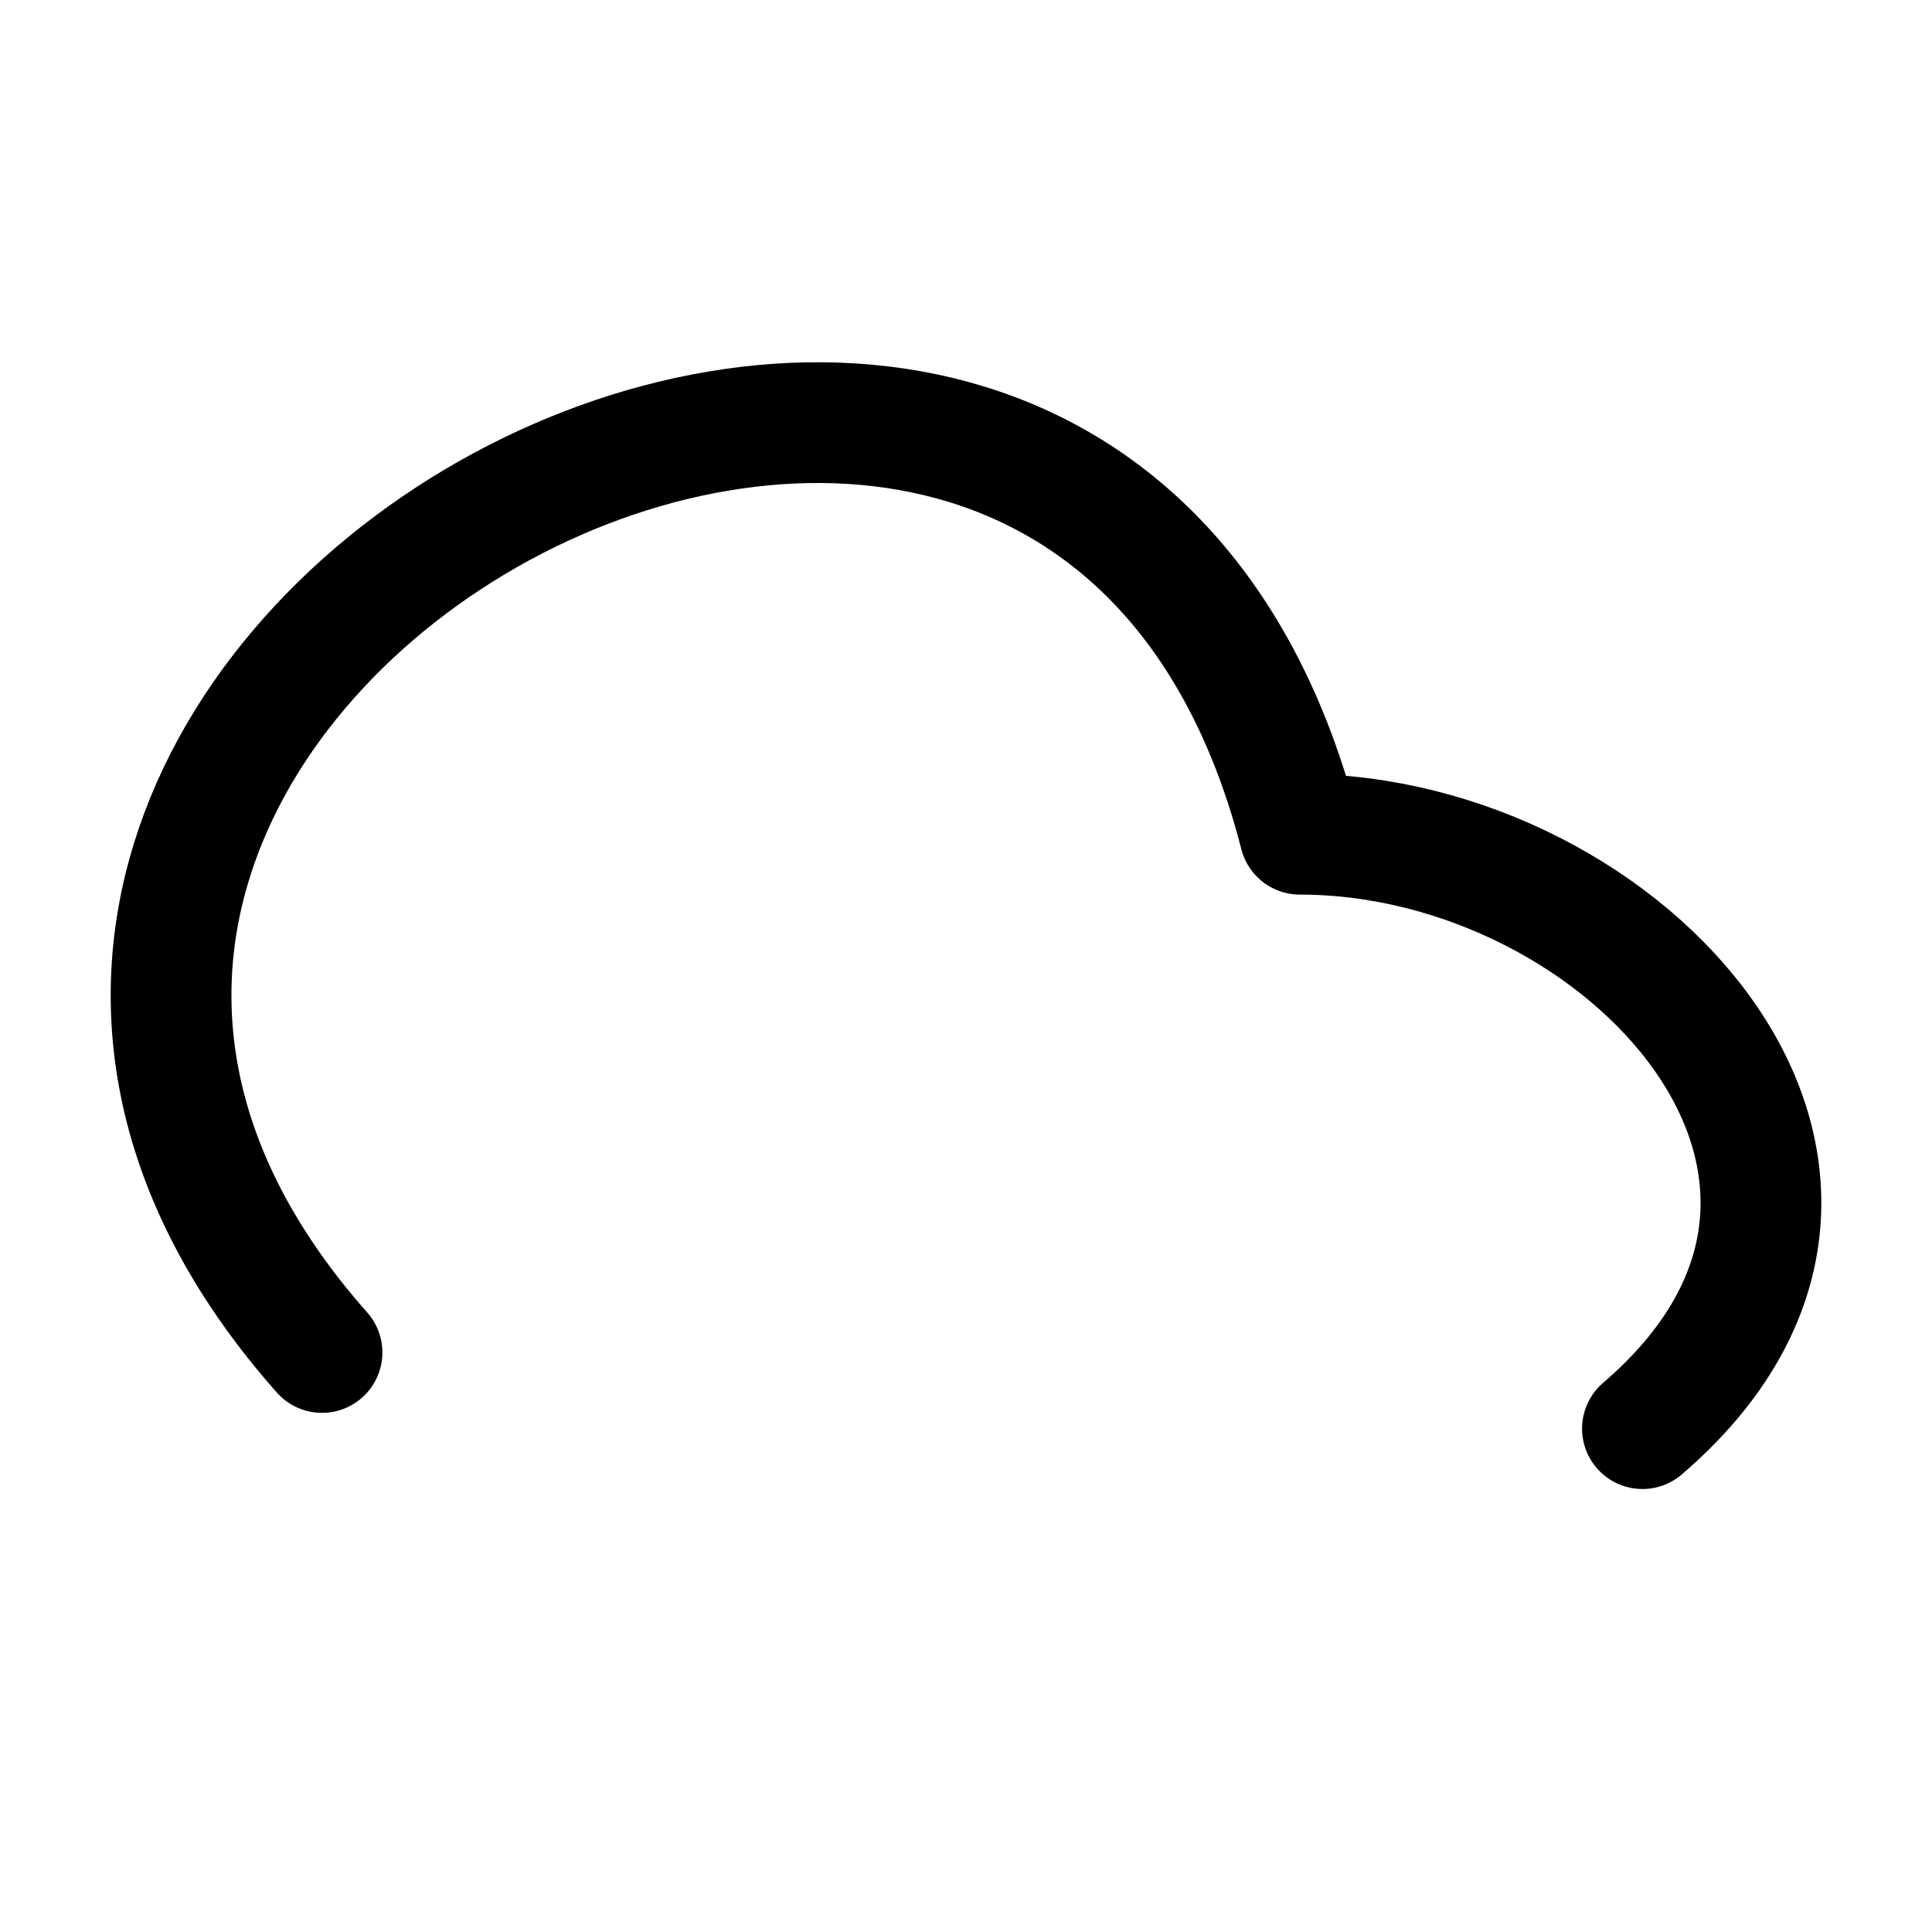
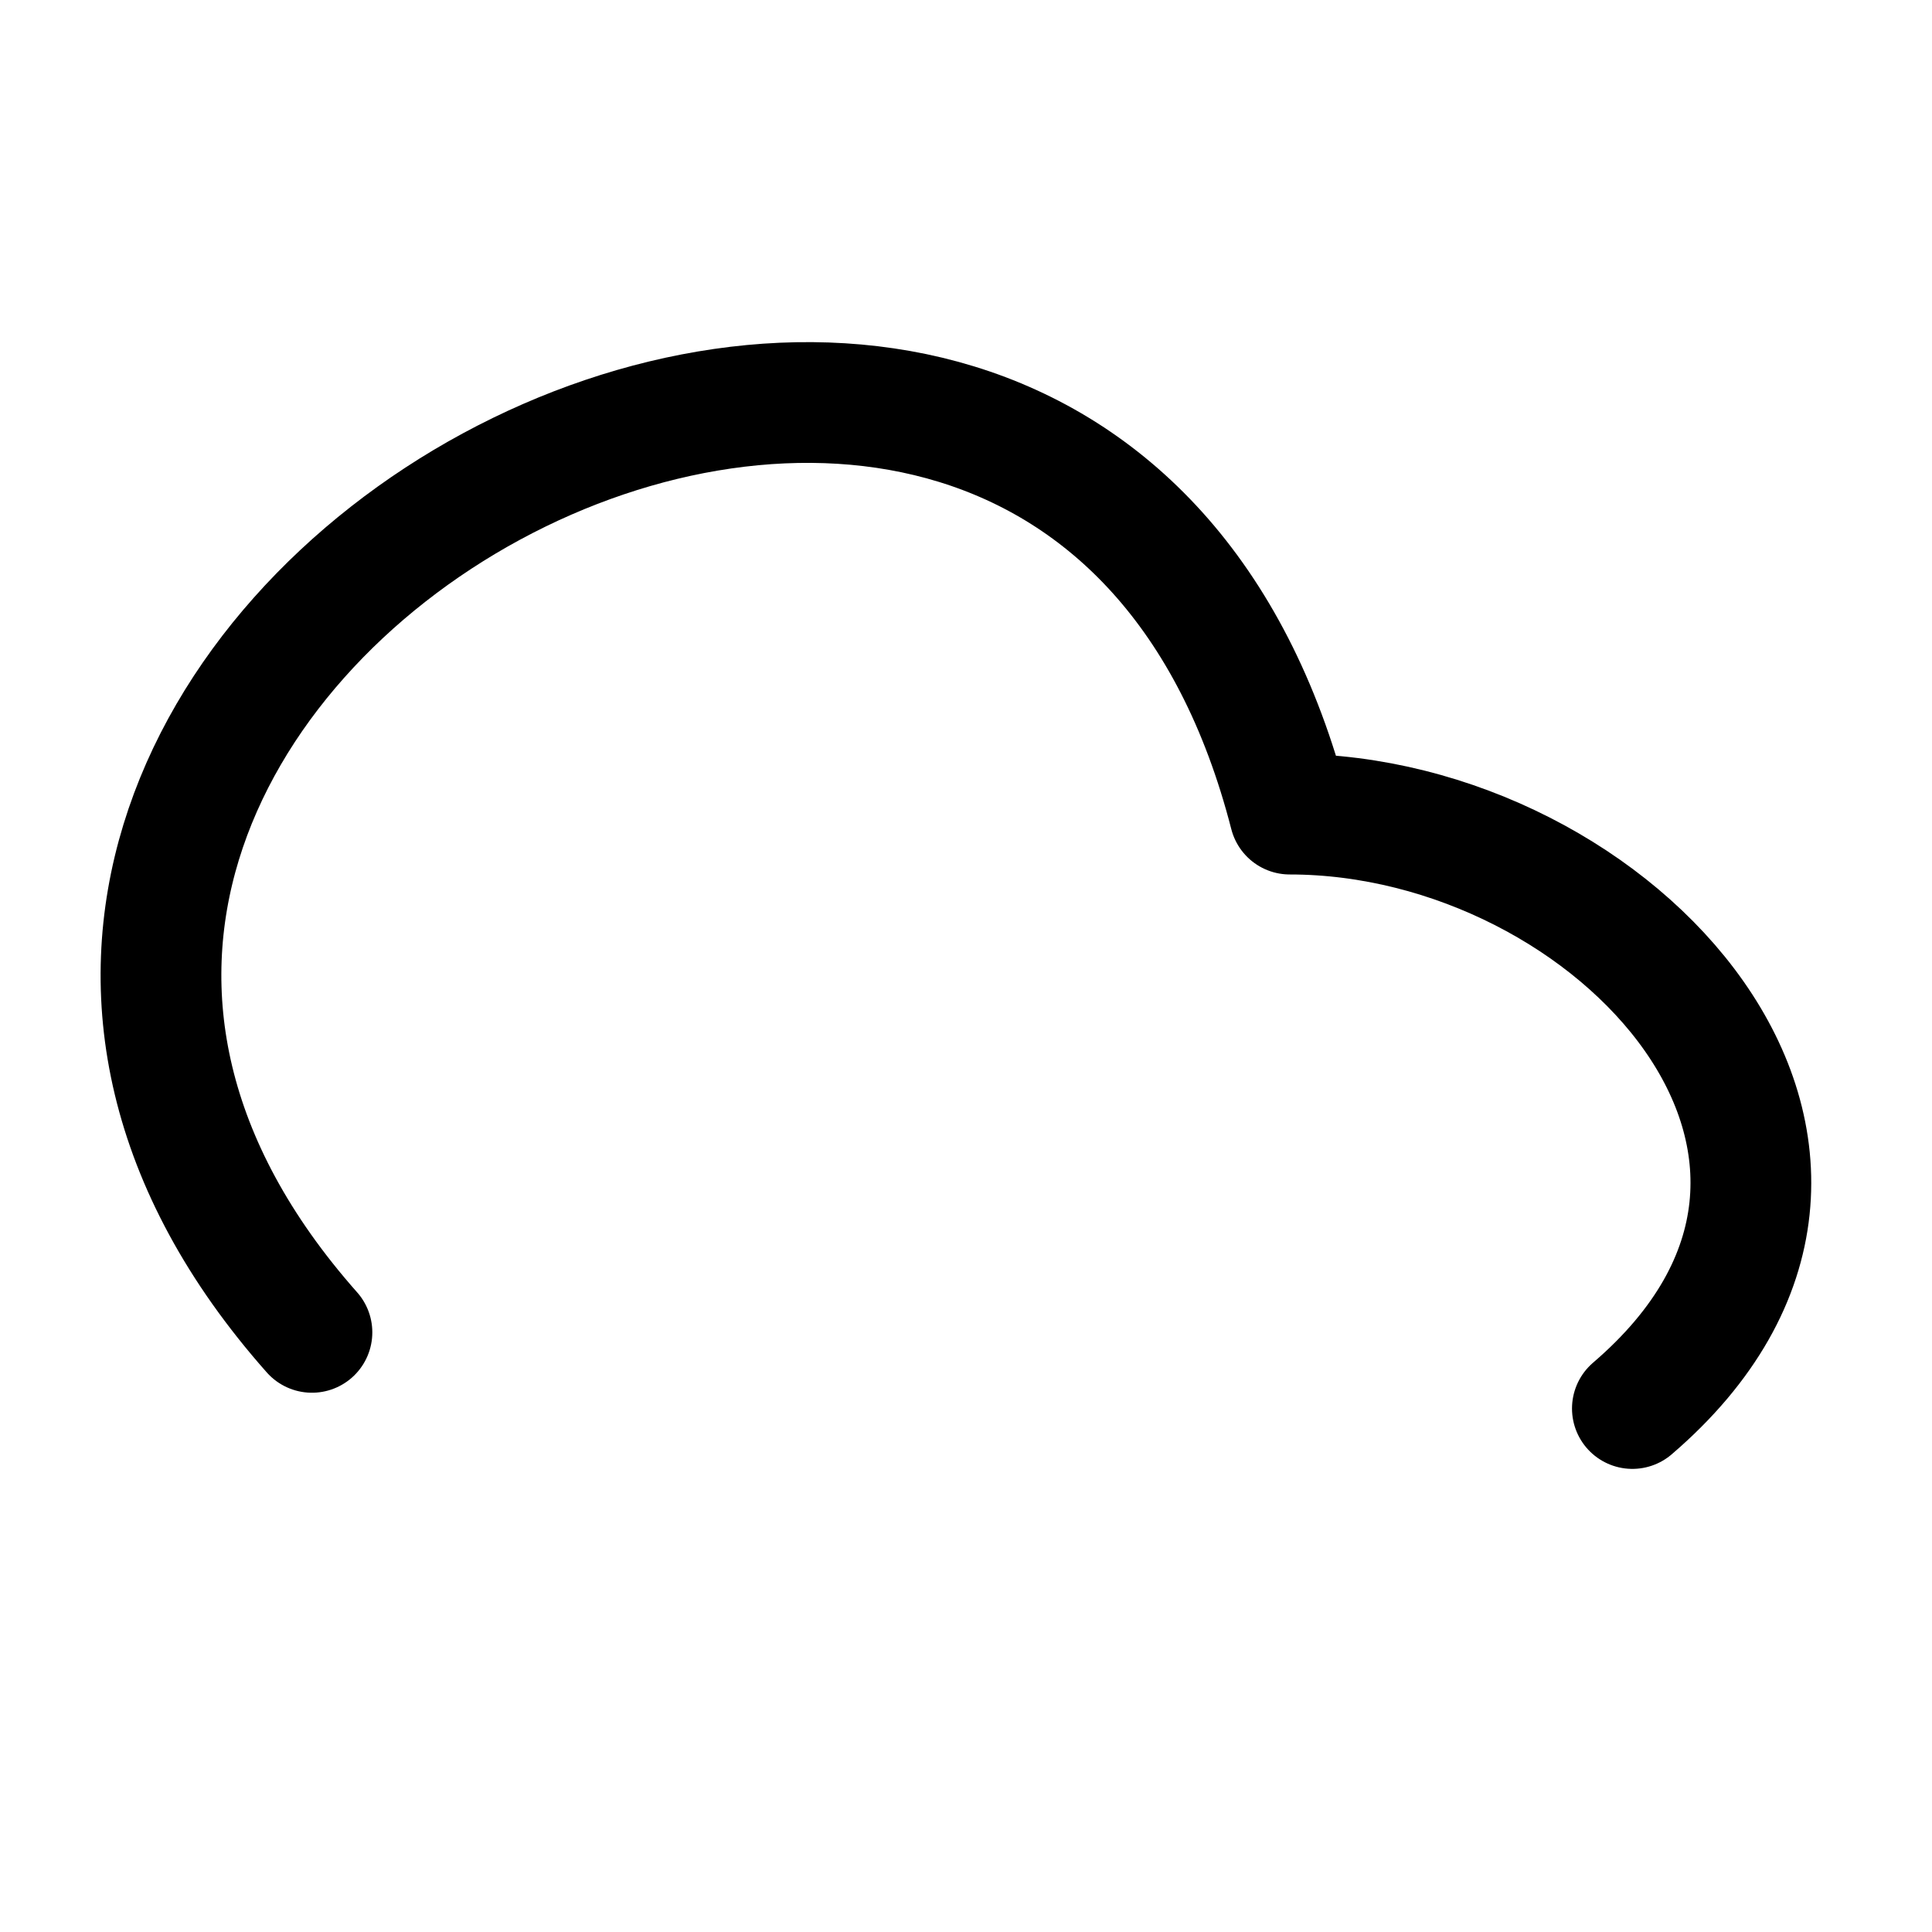
<svg xmlns="http://www.w3.org/2000/svg" width="24" height="24" fill="none" viewBox="0 0 24 24" stroke-width="1.5" stroke-linecap="round" stroke-linejoin="round" stroke="currentColor">
-   <path d="M20.403 17.747c3.678-3.154-.214-7.384-4.256-7.384C13.3-.719-3.4 8.447 4 16.801" />
+   <path d="M20.278 17.497c3.678-3.154-.214-7.384-4.256-7.384C13.175-.969-3.526 8.197 3.875 16.551" />
</svg>
